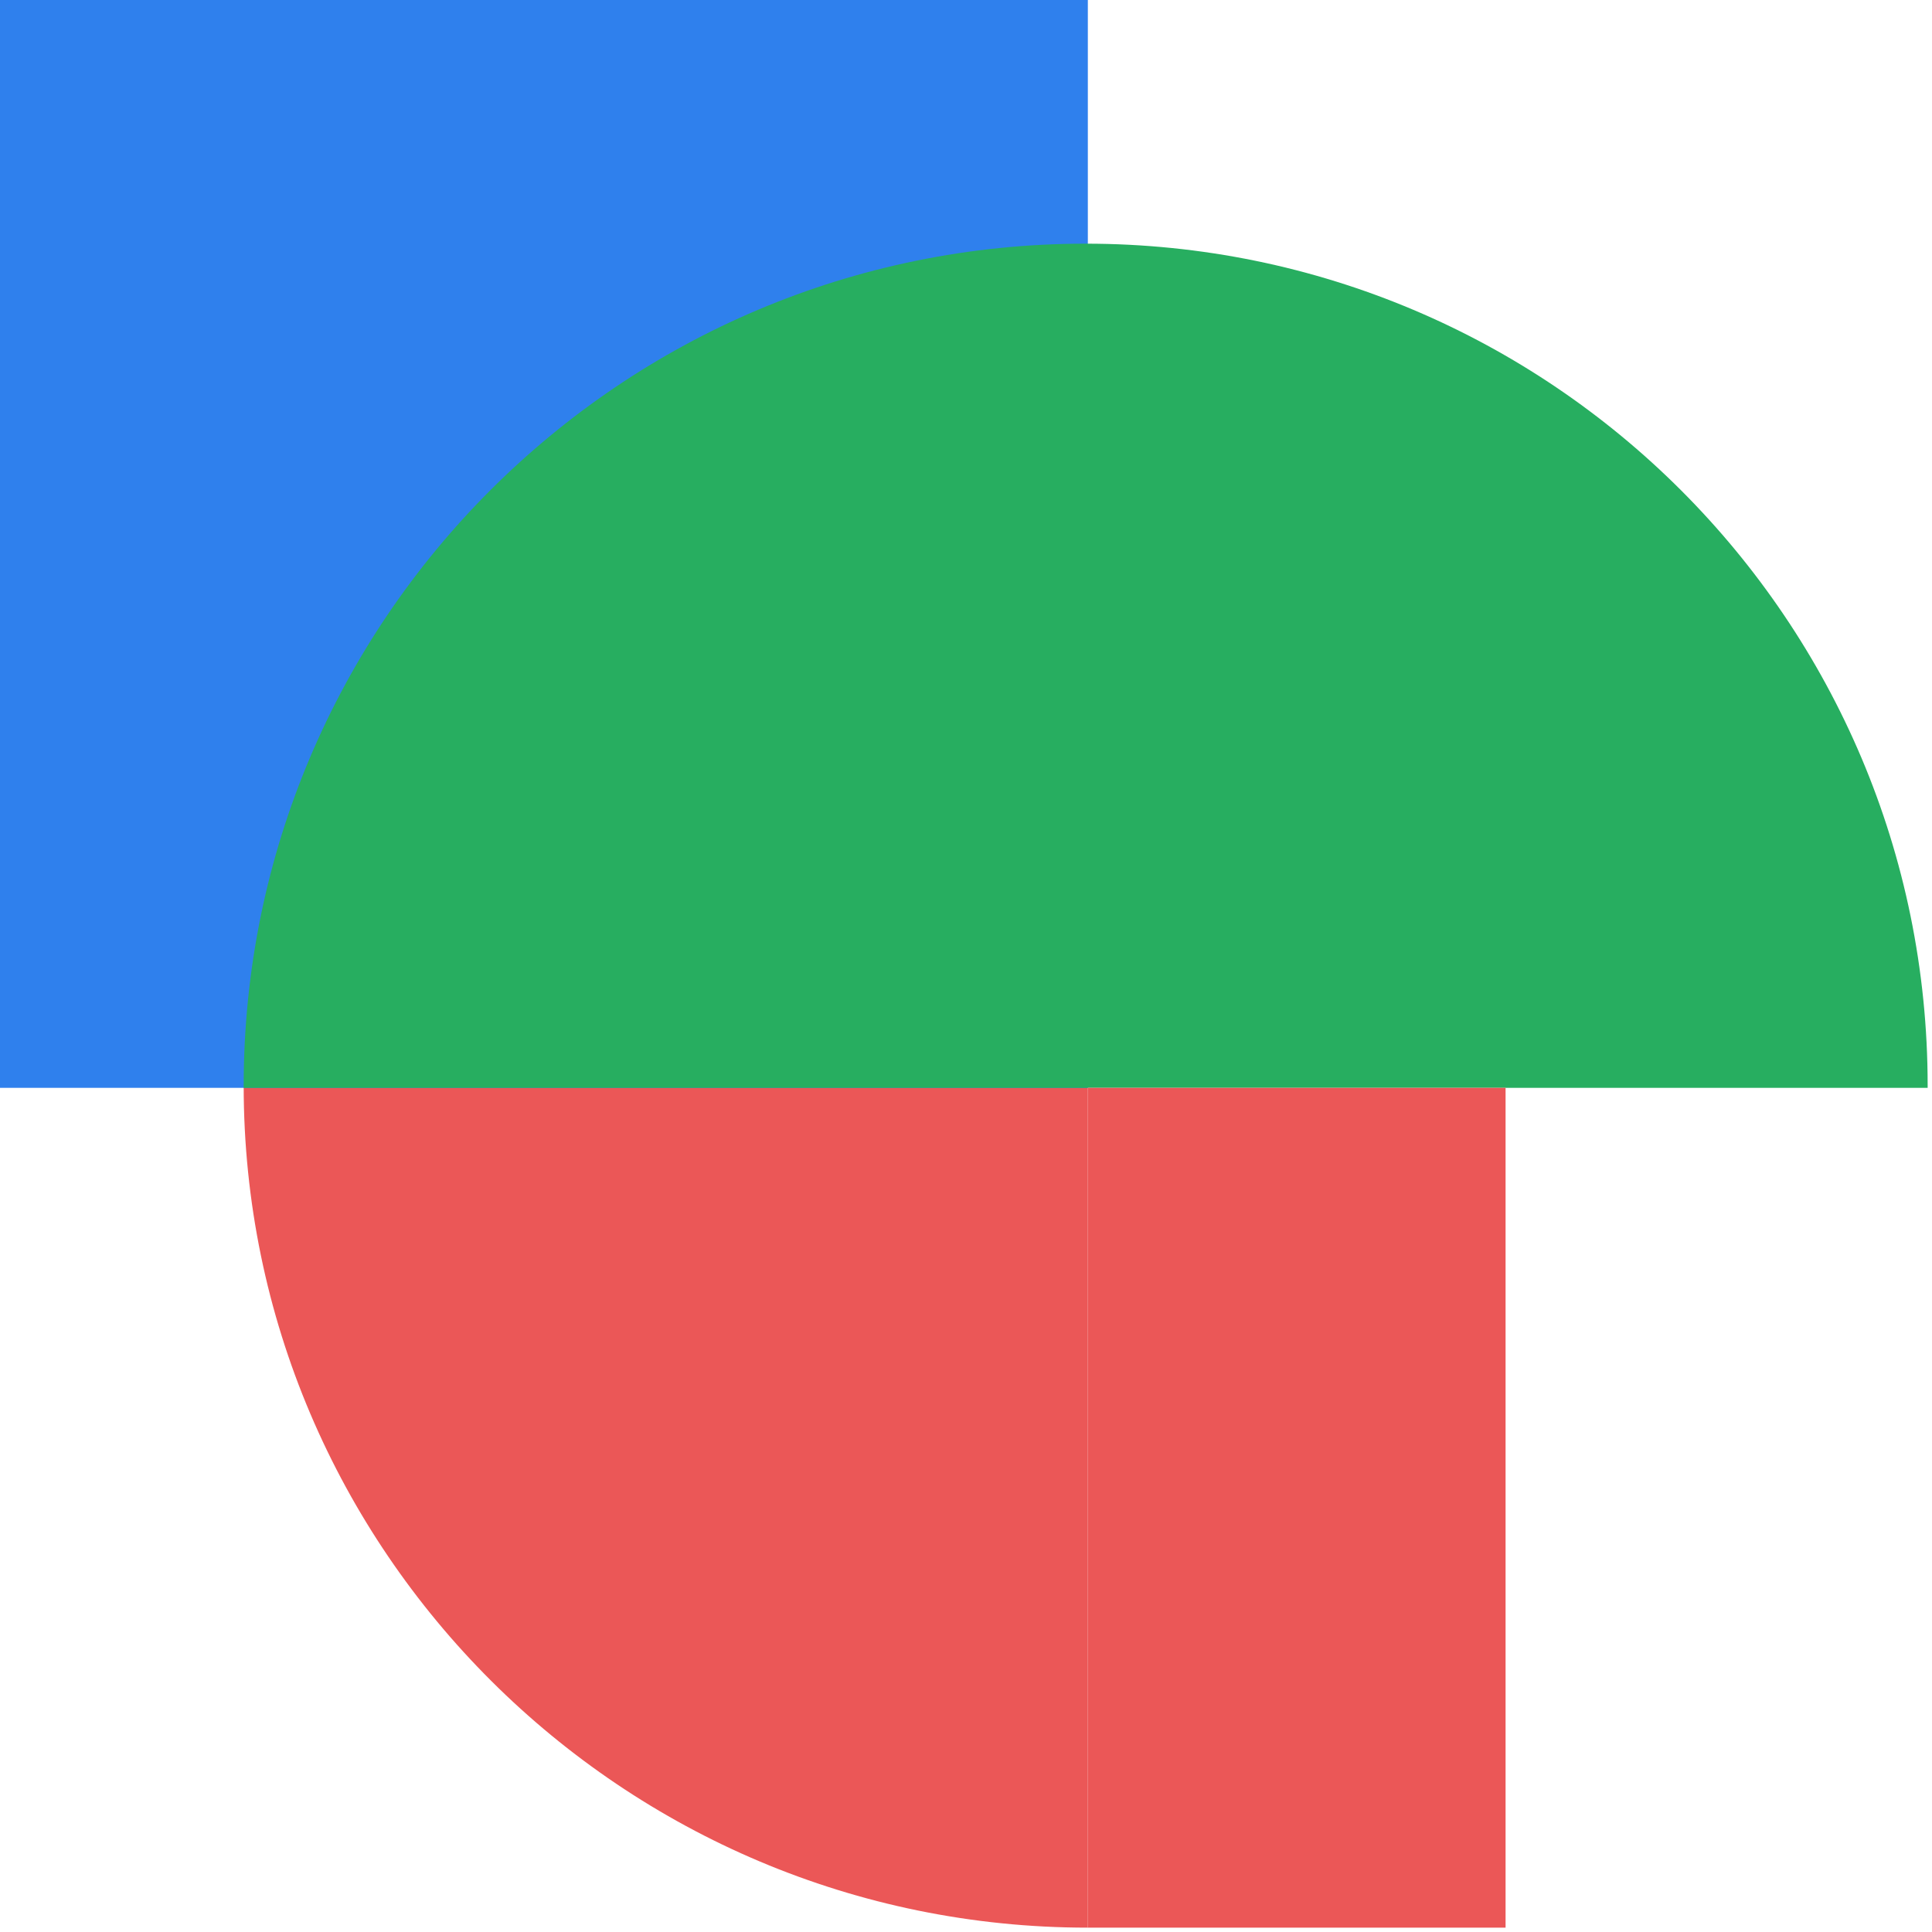
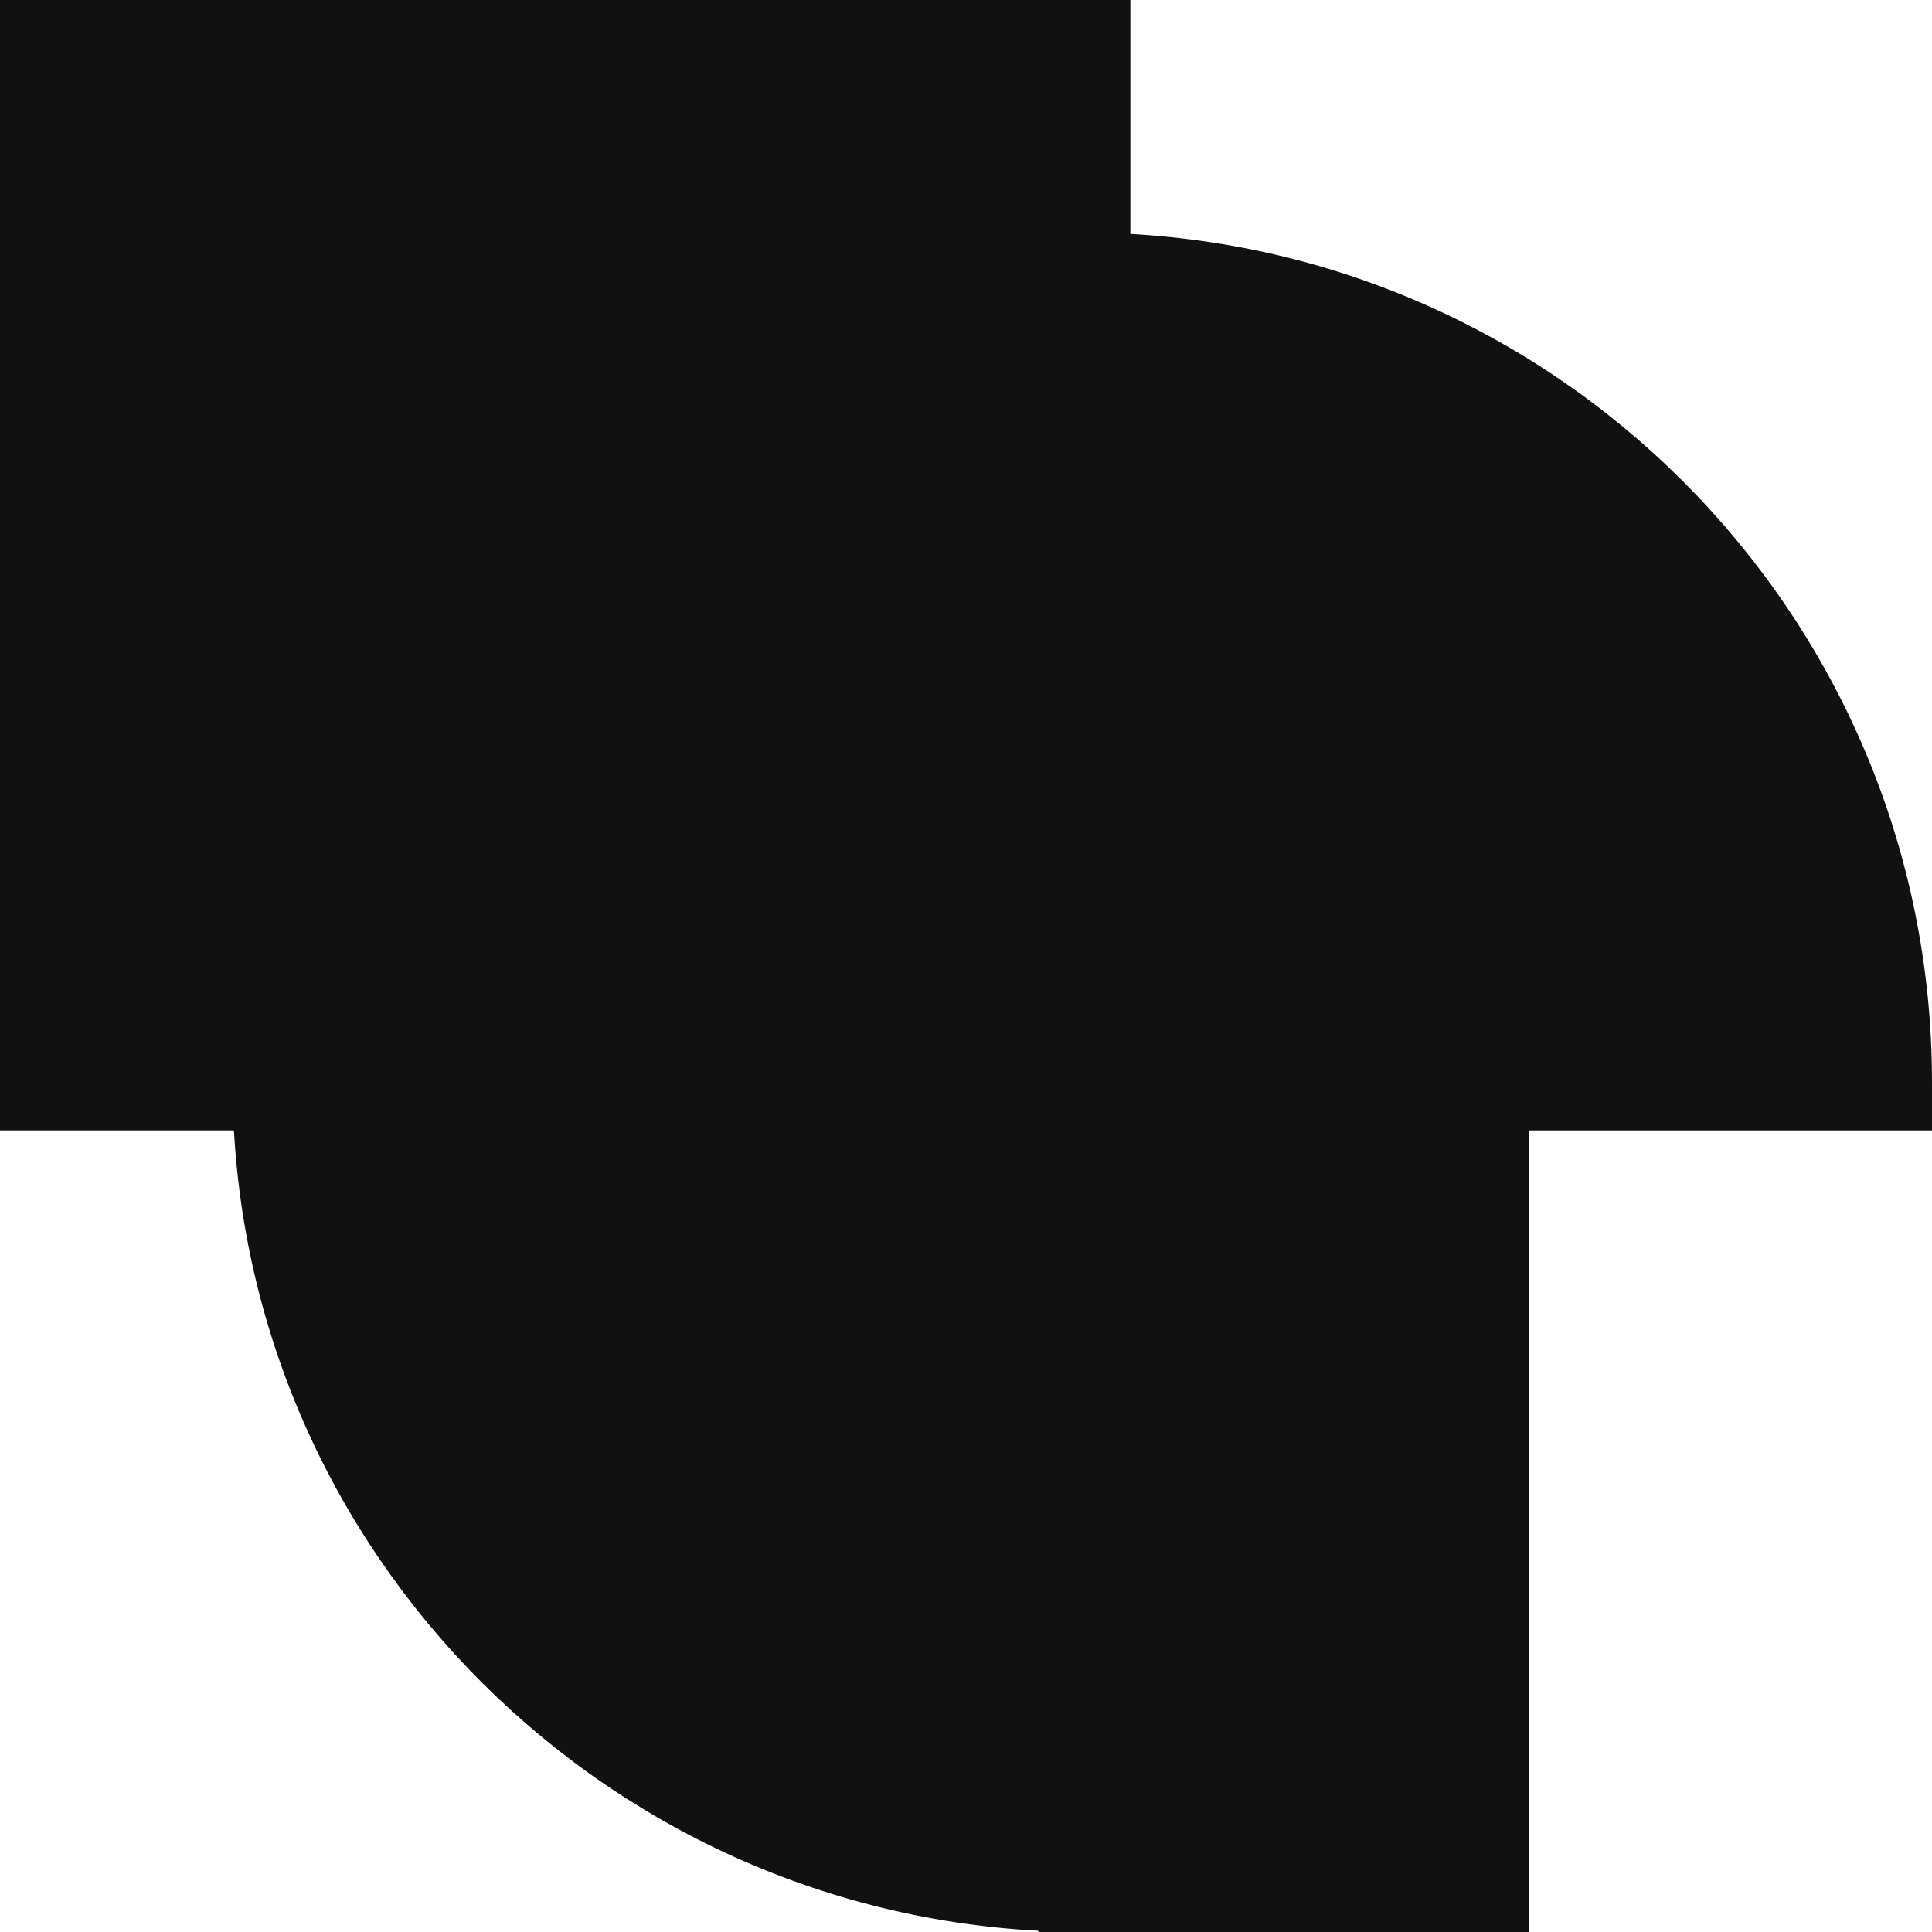
- <svg xmlns="http://www.w3.org/2000/svg" version="1.1" width="222" height="222">
-   <svg width="222" height="222" viewBox="0 0 222 222" fill="none">
-     <path fill-rule="evenodd" clip-rule="evenodd" d="M28 124.75C28 178.184 71.567 221.5 125 221.5V124.75H28Z" fill="#EB5757" />
-     <rect width="125" height="125" fill="#2F80ED" />
-     <path d="M28 125C28 124.917 28 124.833 28 124.75C28 71.317 71.317 28 124.75 28C178.184 28 221.5 71.317 221.5 124.75C221.5 124.833 221.5 124.917 221.5 125H28Z" fill="#27AE60" />
-     <path d="M125 221.5L125 125L173 125L173 221.5L125 221.5Z" fill="#EB5757" />
+ <svg xmlns="http://www.w3.org/2000/svg" version="1.1" width="210" height="210">
+   <svg width="210" height="210" viewBox="0 0 210 210" fill="none">
+     <path fill-rule="evenodd" clip-rule="evenodd" d="M30.282 117.641C30.282 165.888 69.62 205 117.867 205V117.641H30.282Z" fill="#111111" stroke="#111111" stroke-width="10" />
+     <rect x="5" y="5" width="112.867" height="112.867" fill="#111111" stroke="#111111" stroke-width="10" />
+     <path d="M30.282 117.867C30.282 117.792 30.282 117.716 30.282 117.641C30.282 69.394 69.394 30.282 117.641 30.282C165.888 30.282 205 69.394 205 117.641C205 117.716 205 117.792 205 117.867H30.282Z" fill="#111111" stroke="#111111" stroke-width="10" />
+     <path d="M117.867 205L117.867 117.867L161.208 117.867L161.208 205L117.867 205Z" fill="#111111" stroke="#111111" stroke-width="10" />
  </svg>
  <style>@media (prefers-color-scheme: light) { :root { filter: none; } }
</style>
</svg>
